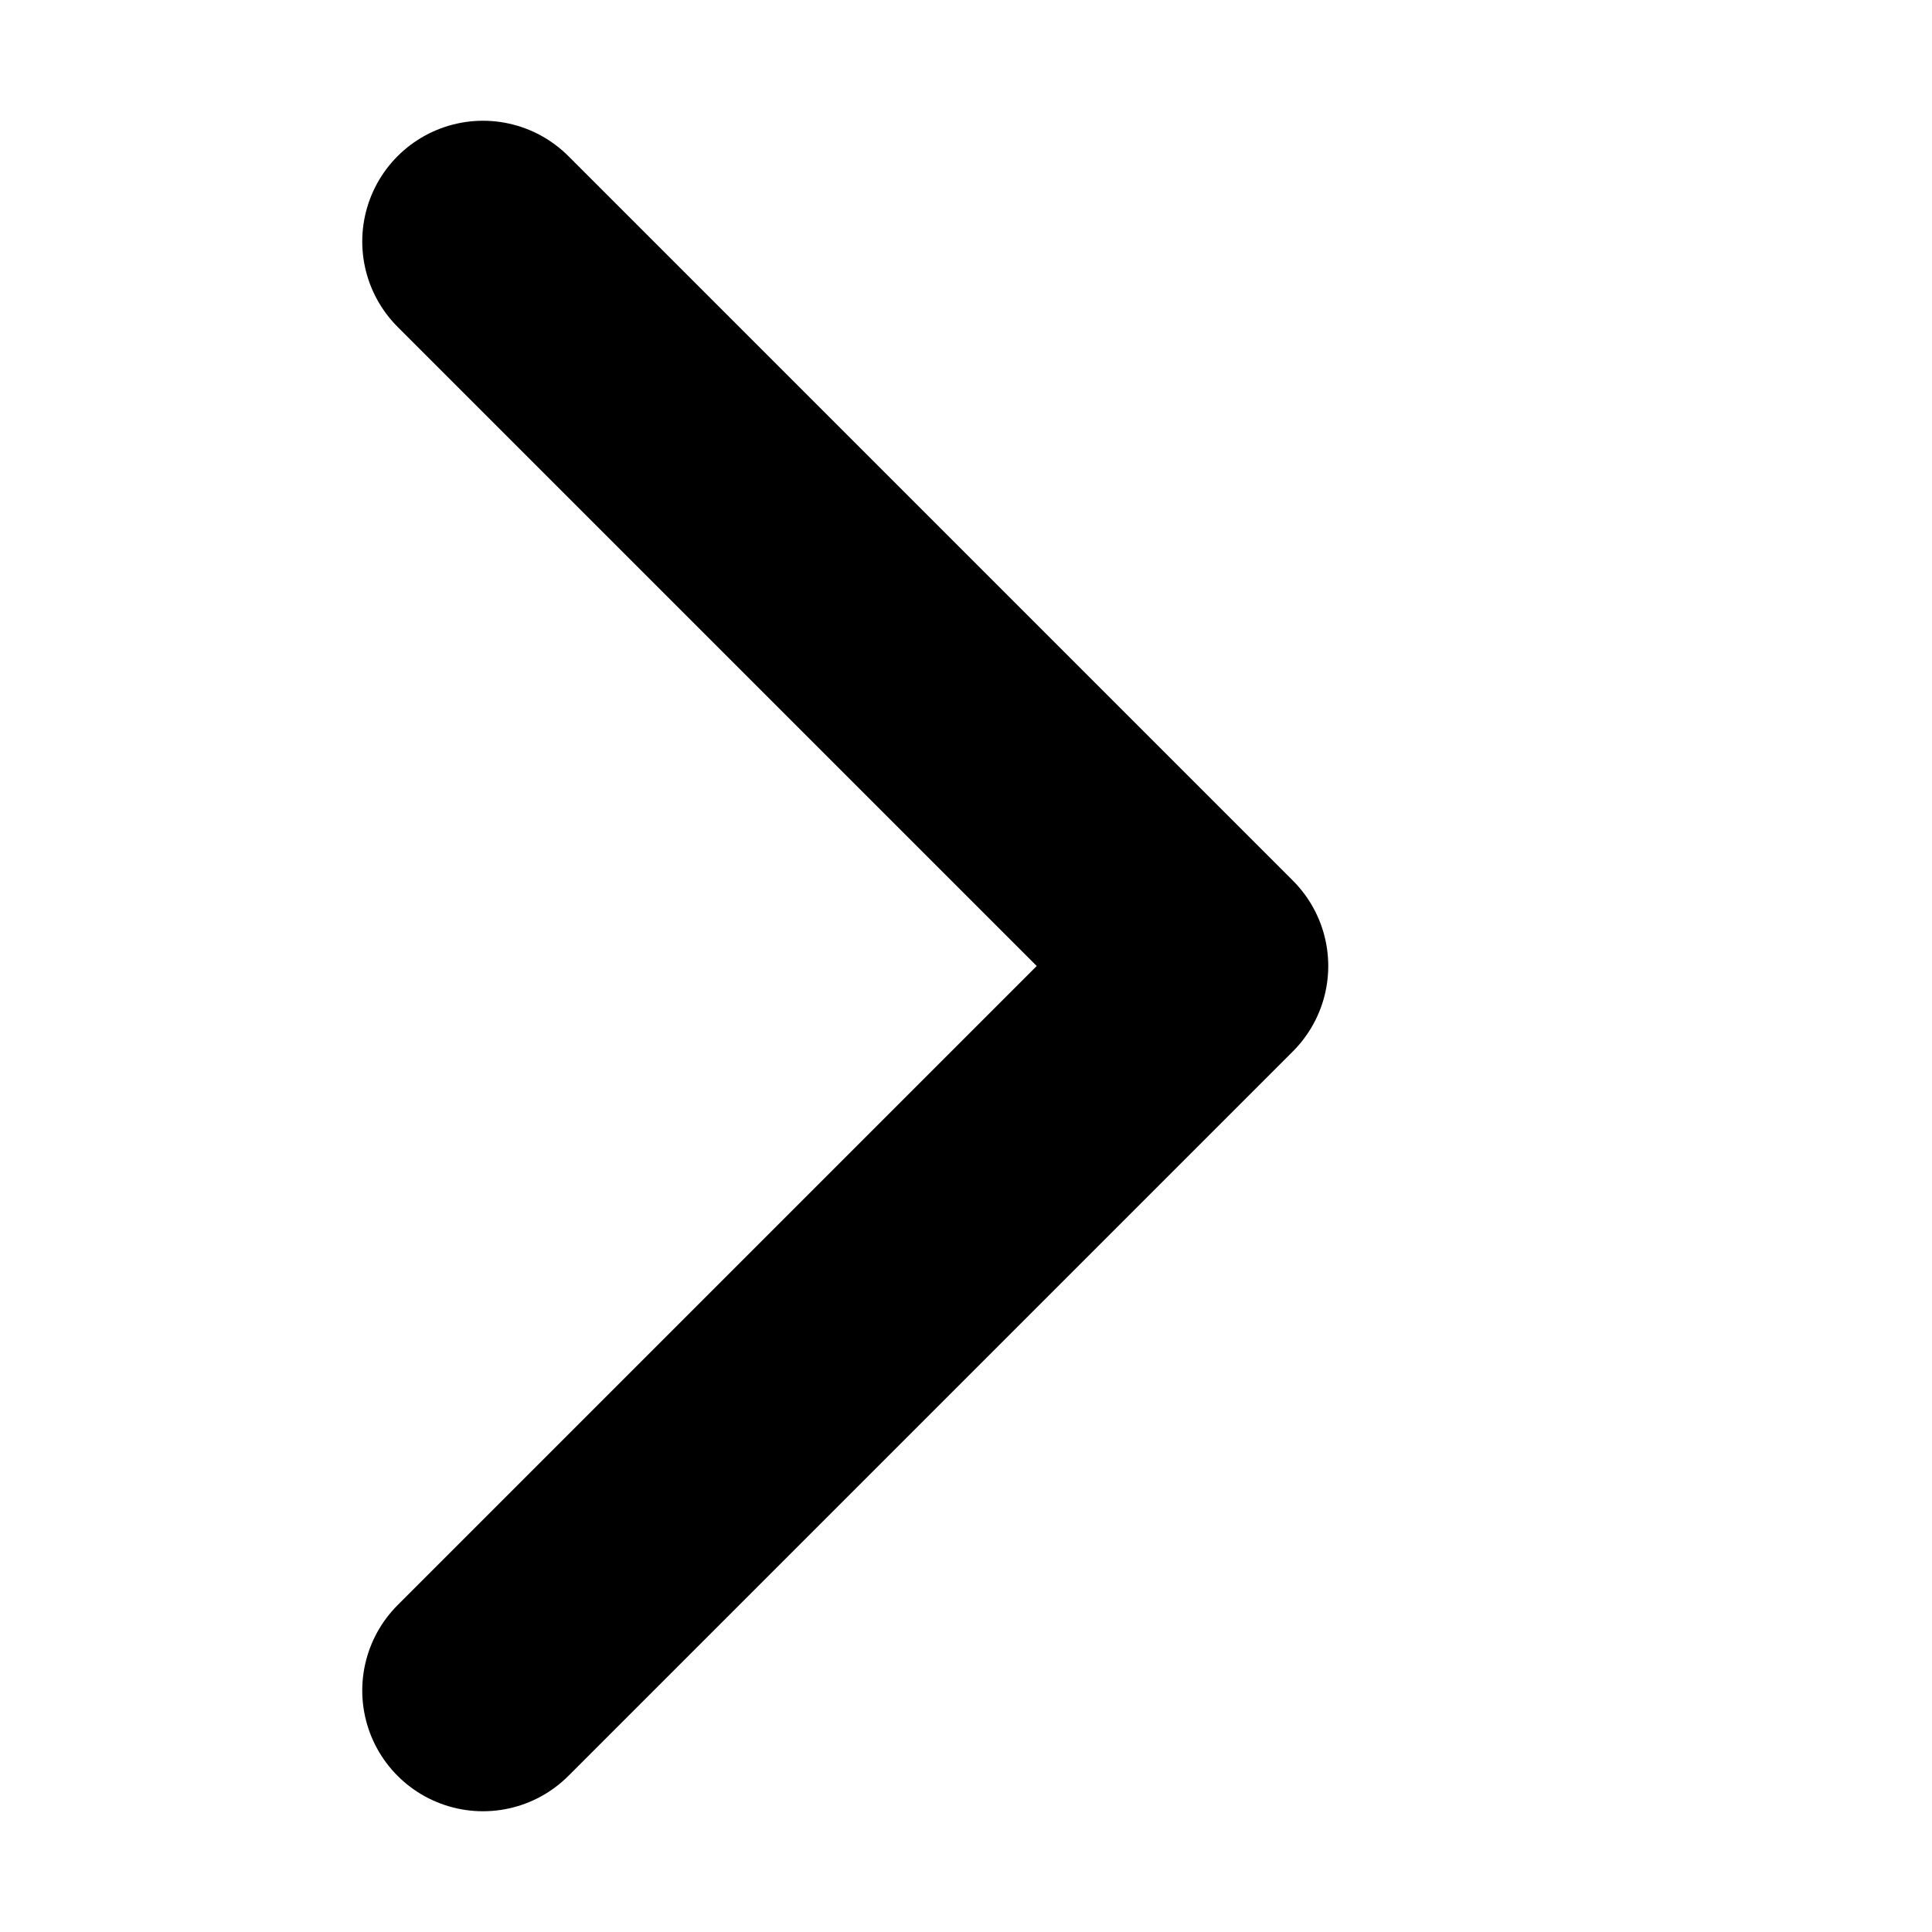
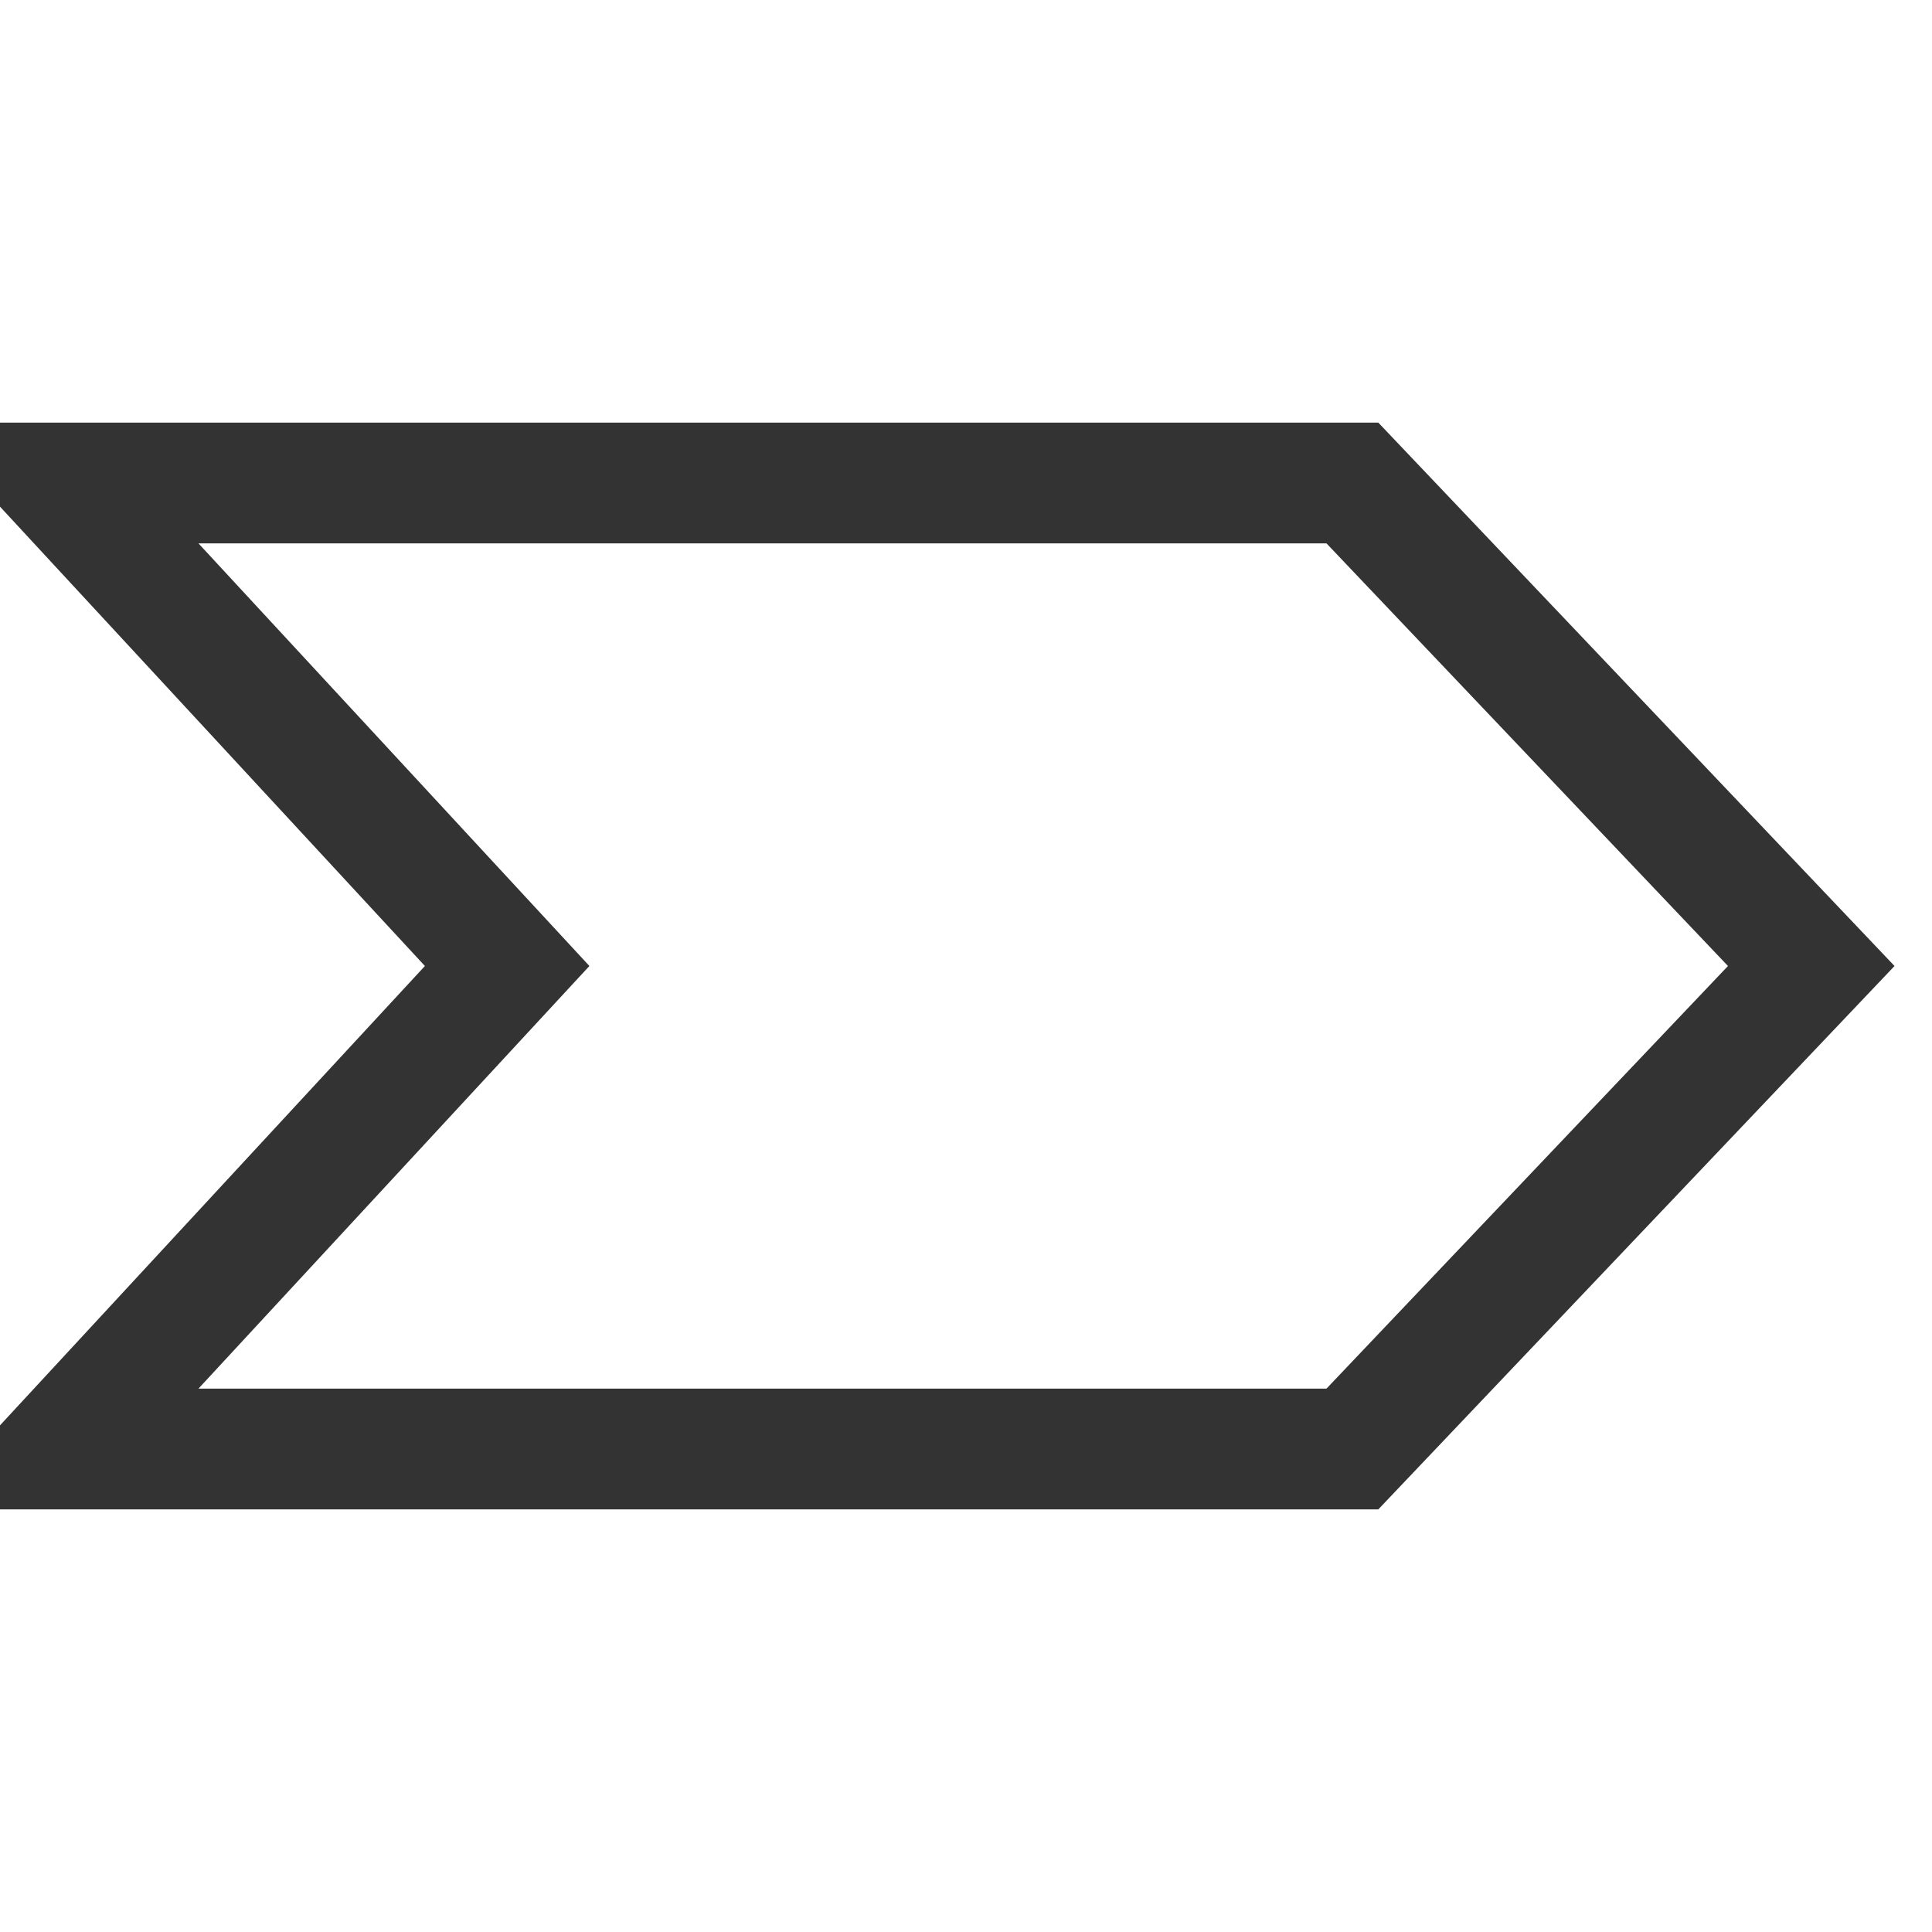
- <svg xmlns="http://www.w3.org/2000/svg" viewBox="0 0 16 16" width="16" height="16">
-   <path d="M4 2l6 6-6 6" fill="none" stroke="currentColor" stroke-width="2" stroke-linecap="round" stroke-linejoin="round" />
+ <svg xmlns="http://www.w3.org/2000/svg" version="1.1" viewBox="0 0 160 160" width="16" height="16">
+   <path d="M5,40H112L150,80L112,120H5L42,80Z" fill="none" stroke="#333333" stroke-miterlimit="10" stroke-width="10" />
</svg>
